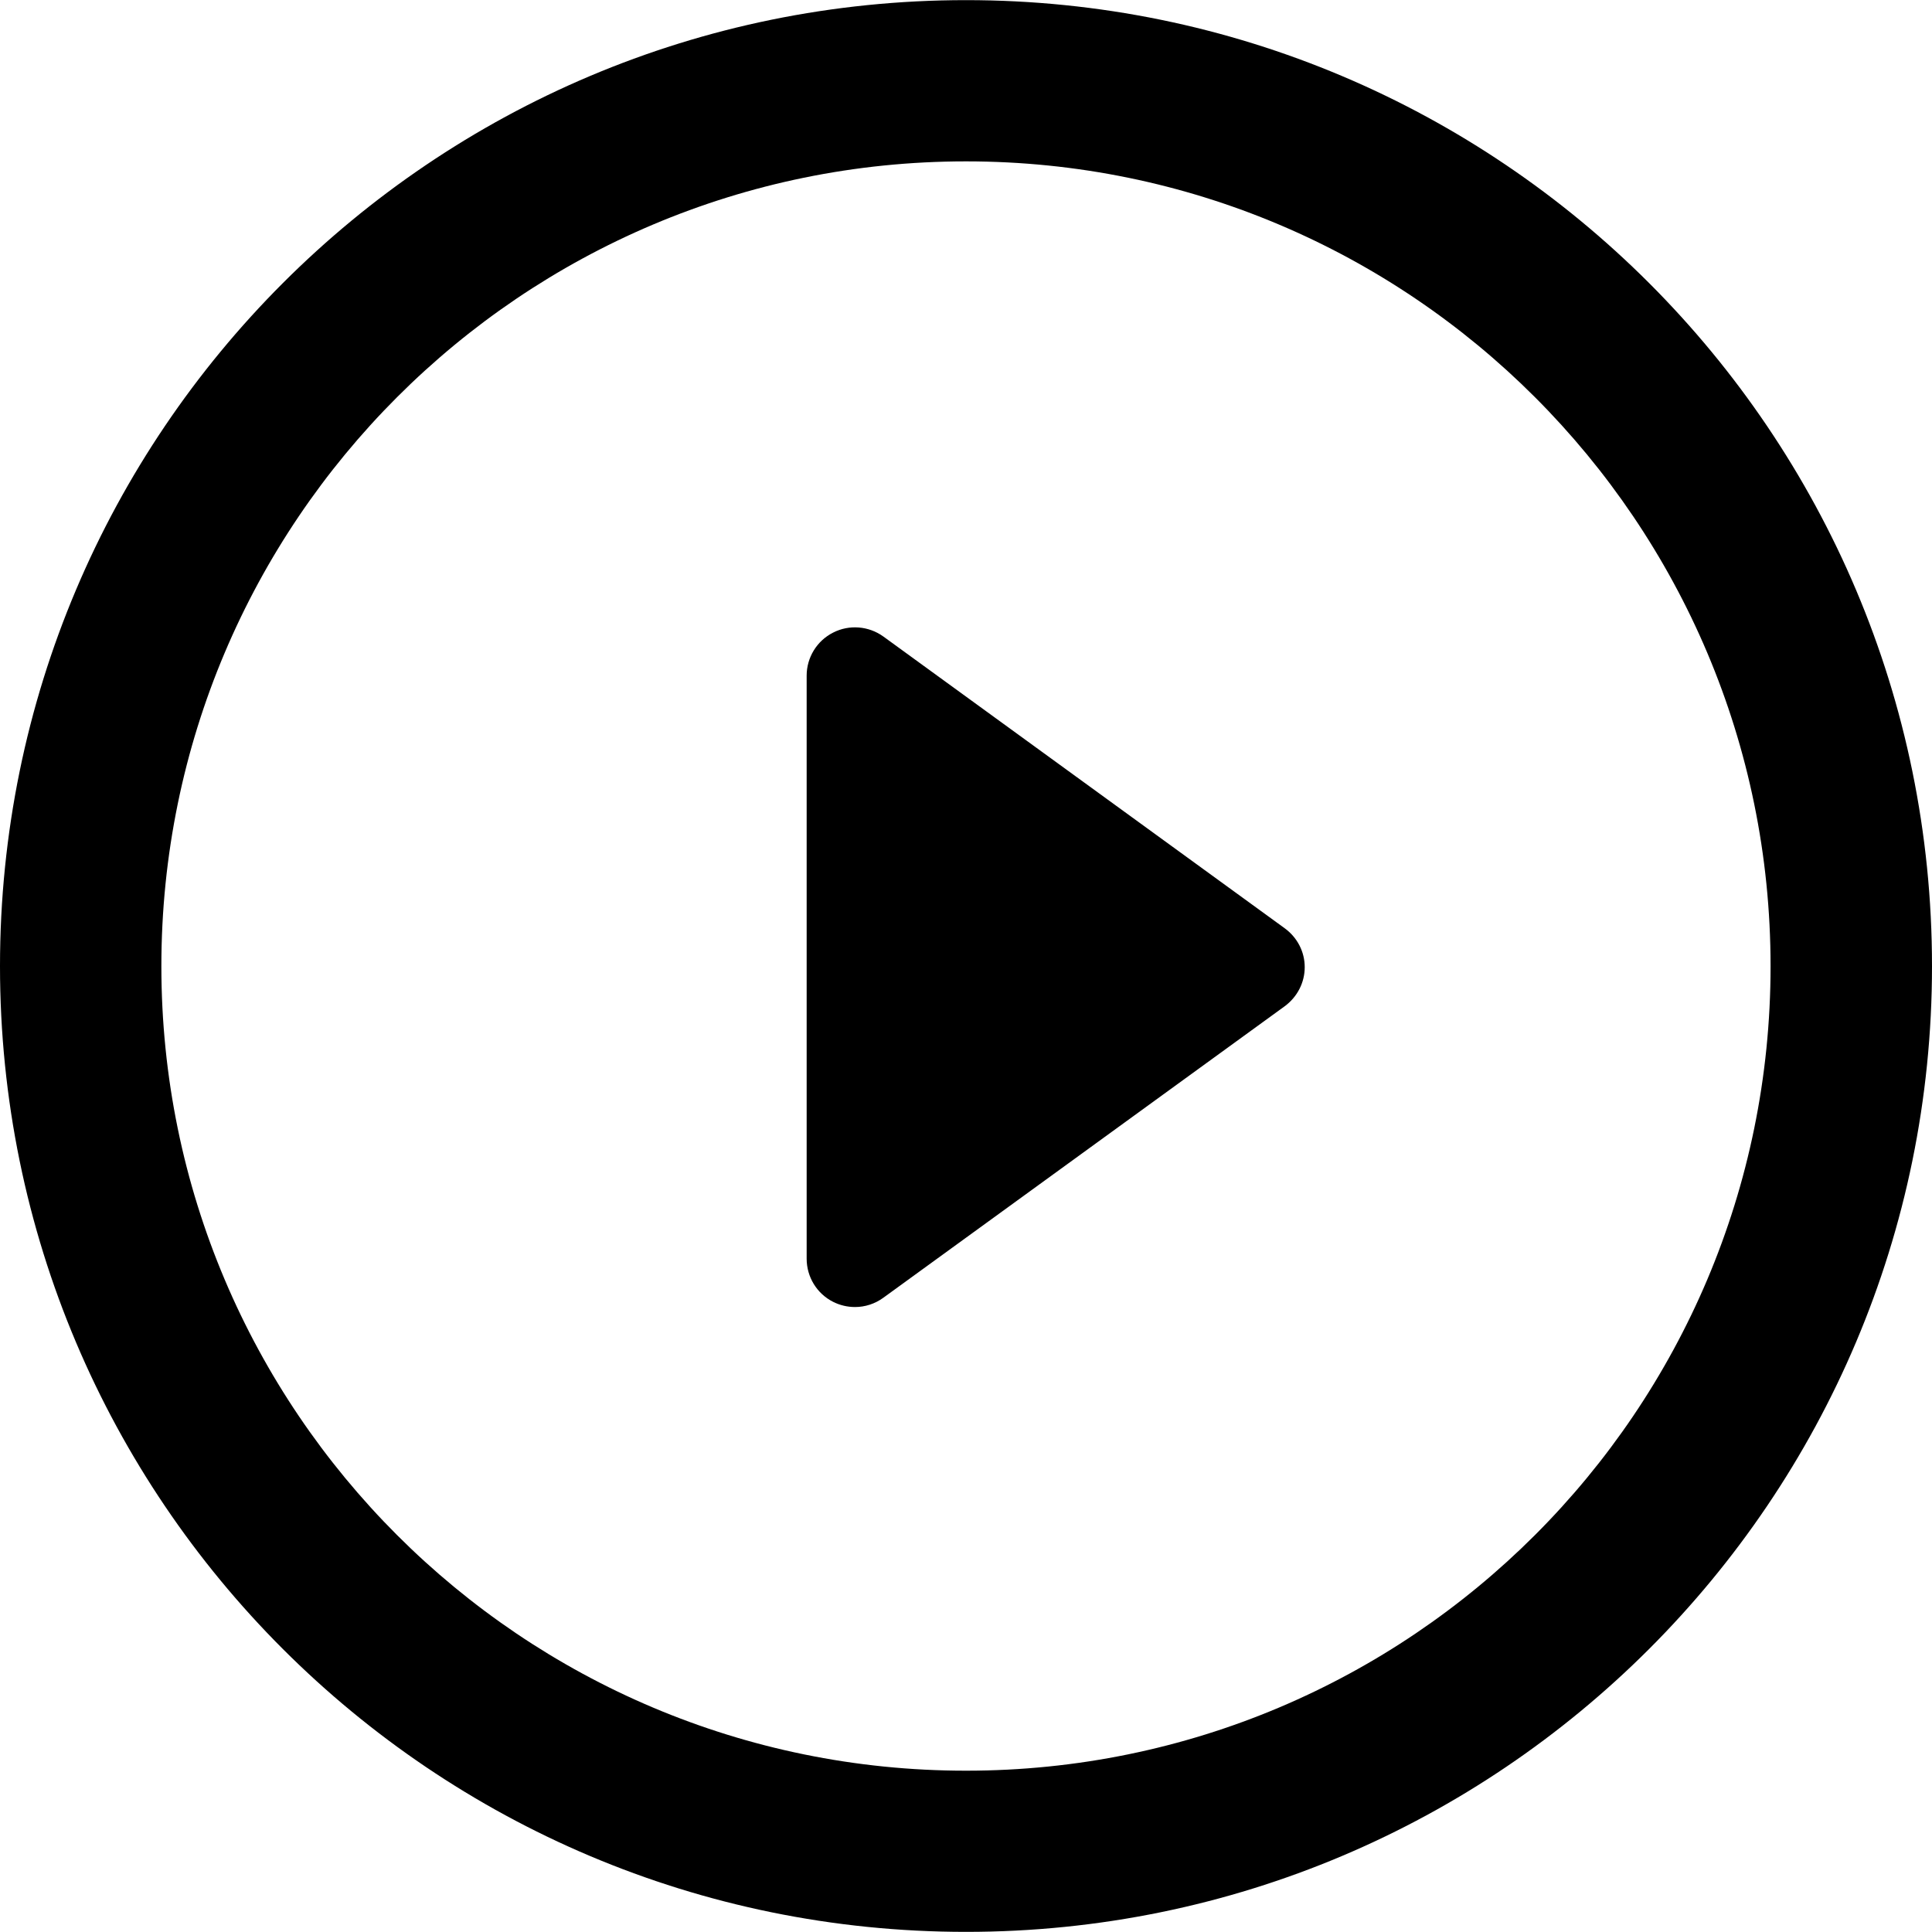
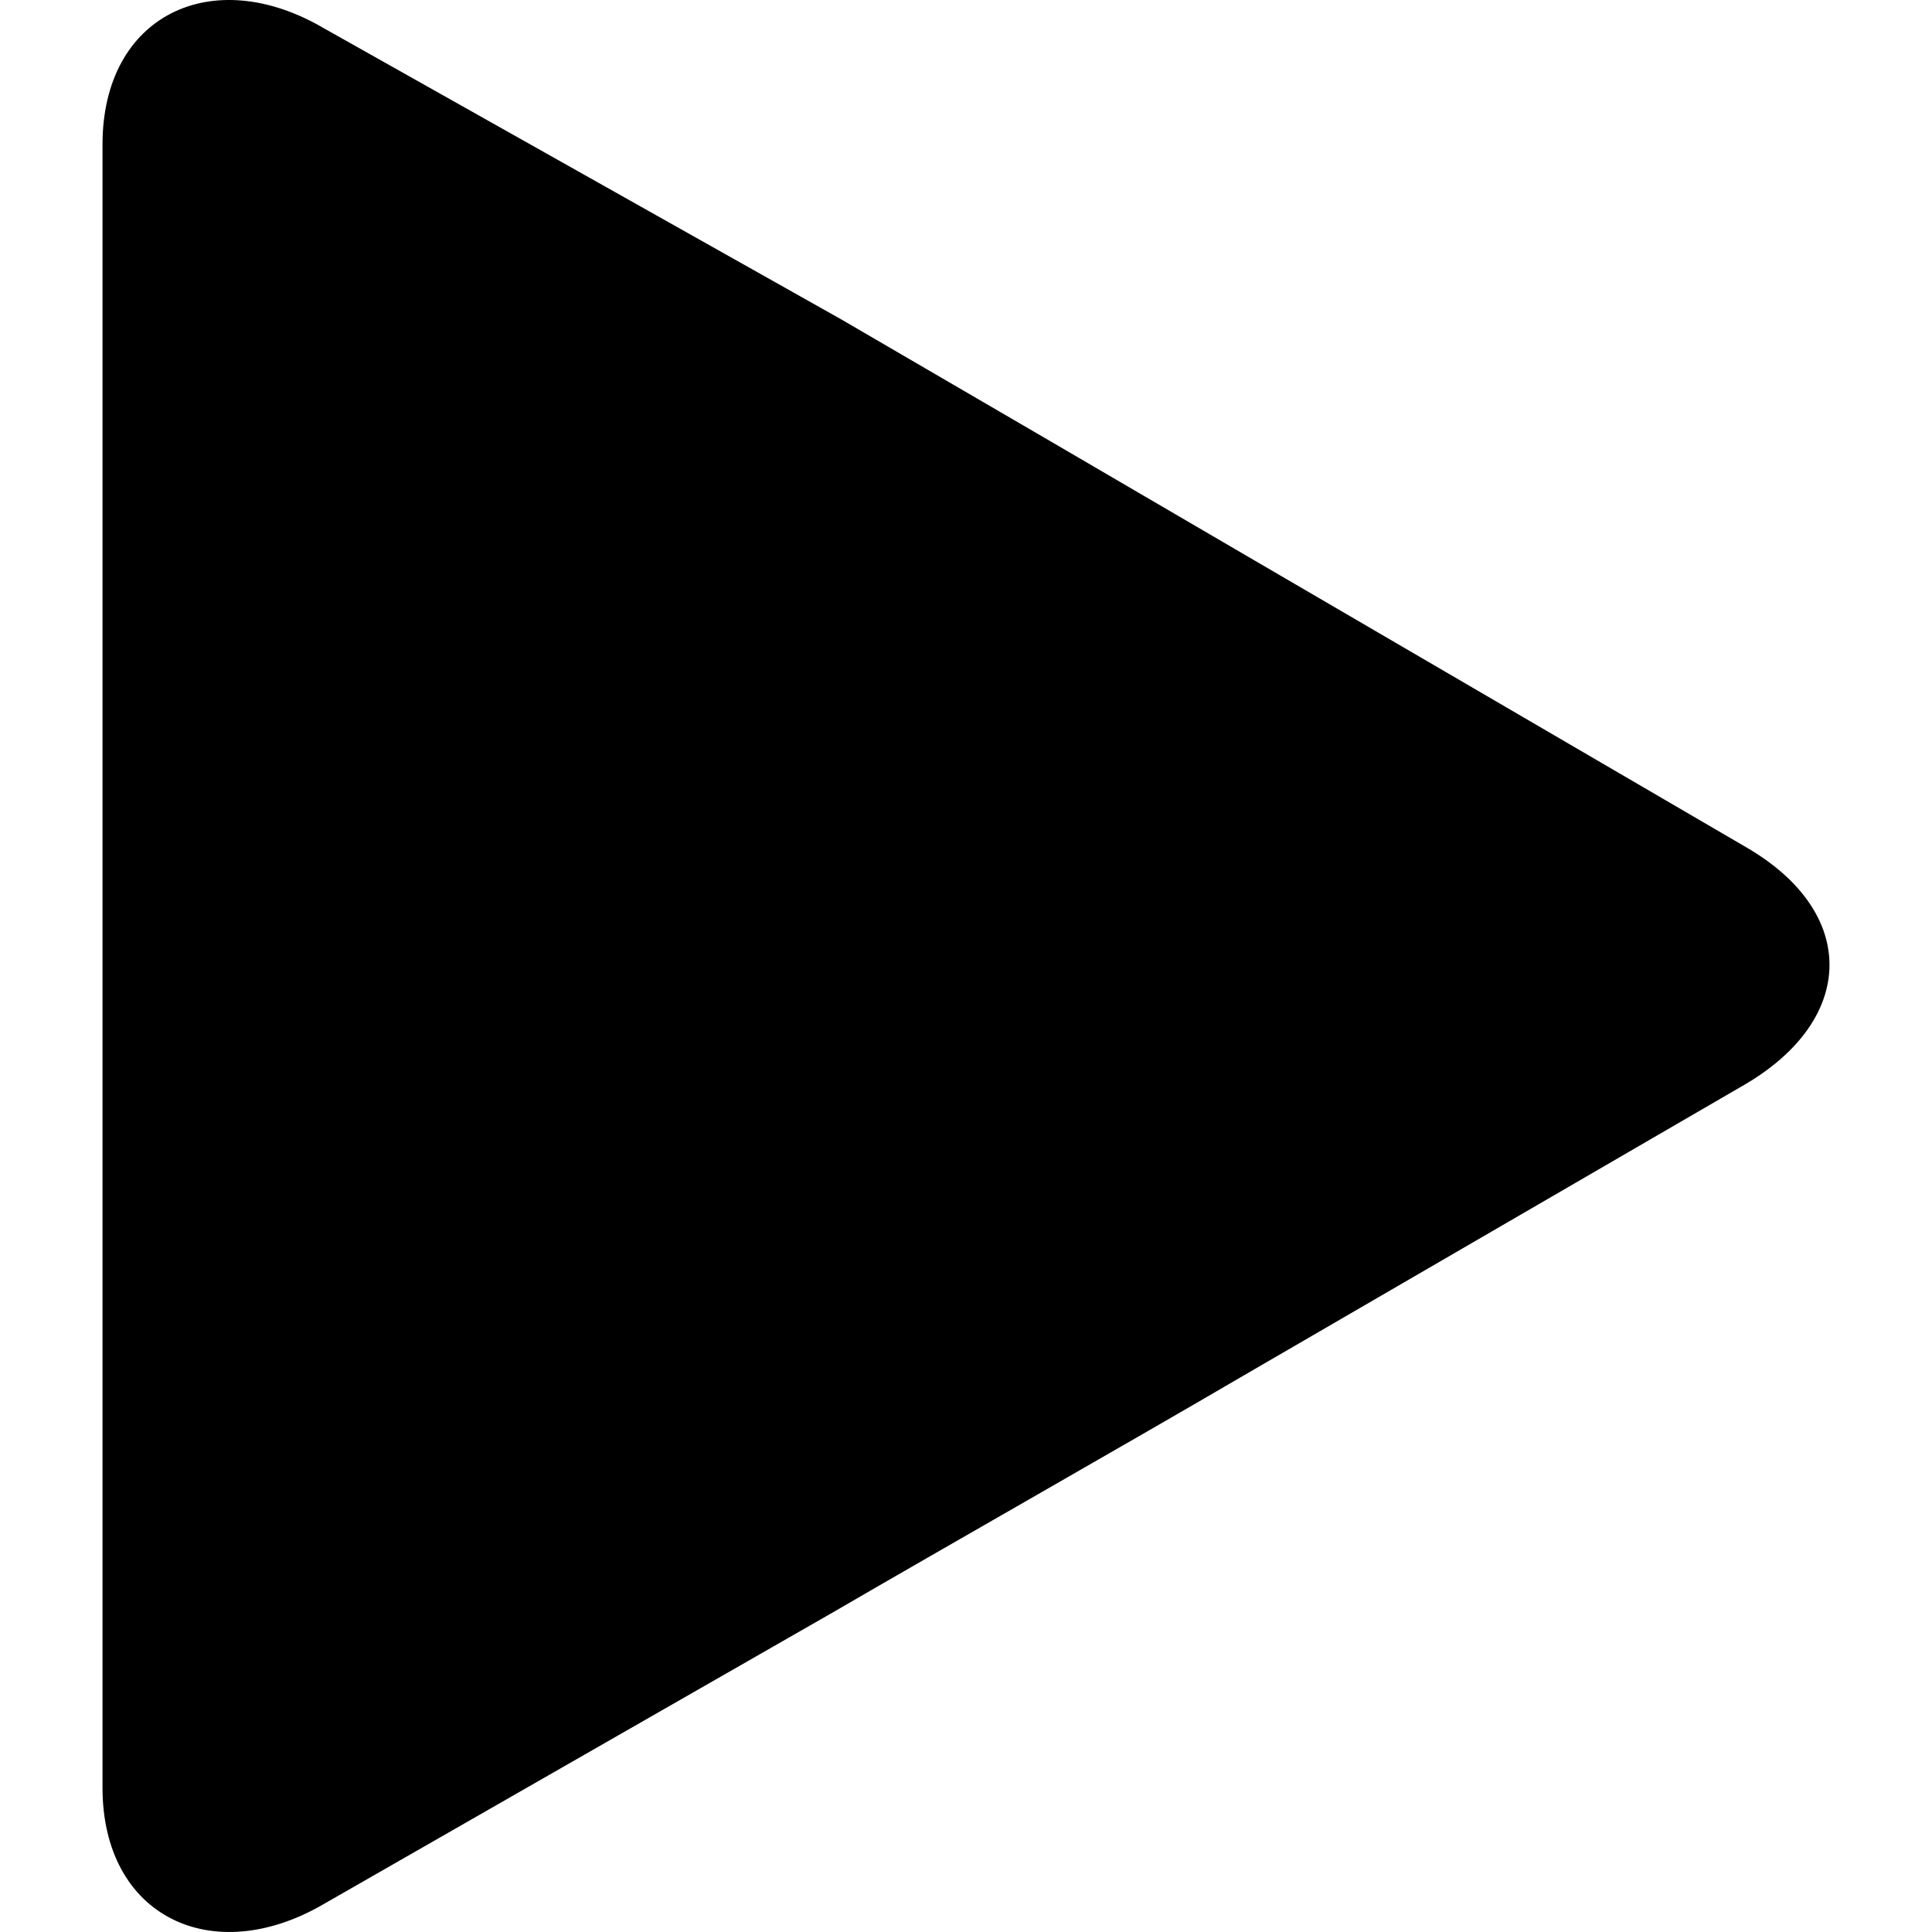
- <svg xmlns="http://www.w3.org/2000/svg" version="1.1" id="Capa_1" x="0px" y="0px" viewBox="0 0 30.051 30.051" style="enable-background:new 0 0 30.051 30.051;" xml:space="preserve">
+ <svg xmlns="http://www.w3.org/2000/svg" version="1.1" id="Capa_1" x="0px" y="0px" viewBox="0 0 263.374 263.374" style="enable-background:new 0 0 263.374 263.374;" xml:space="preserve">
  <g>
-     <path d="M19.982,14.438l-6.24-4.536c-0.229-0.166-0.533-0.191-0.784-0.062c-0.253,0.128-0.411,0.388-0.411,0.669v9.069   c0,0.284,0.158,0.543,0.411,0.671c0.107,0.054,0.224,0.081,0.342,0.081c0.154,0,0.31-0.049,0.442-0.146l6.24-4.532   c0.197-0.145,0.312-0.369,0.312-0.607C20.295,14.803,20.177,14.58,19.982,14.438z" />
-     <path d="M15.026,0.002C6.726,0.002,0,6.728,0,15.028c0,8.297,6.726,15.021,15.026,15.021c8.298,0,15.025-6.725,15.025-15.021   C30.052,6.728,23.324,0.002,15.026,0.002z M15.026,27.542c-6.912,0-12.516-5.601-12.516-12.514c0-6.91,5.604-12.518,12.516-12.518   c6.911,0,12.514,5.607,12.514,12.518C27.541,21.941,21.937,27.542,15.026,27.542z" />
    <g>
- 	</g>
-     <g>
- 	</g>
-     <g>
- 	</g>
-     <g>
- 	</g>
-     <g>
- 	</g>
-     <g>
- 	</g>
-     <g>
- 	</g>
-     <g>
- 	</g>
-     <g>
- 	</g>
-     <g>
- 	</g>
-     <g>
- 	</g>
-     <g>
- 	</g>
-     <g>
- 	</g>
-     <g>
- 	</g>
-     <g>
- 	</g>
+       <path d="M238.163,115.57l-68.127-39.741c-15.201-8.899-40.064-23.393-55.296-32.256L44.115,3.831    C28.919-5.067,13.974,2.07,13.974,19.698v224c0,17.567,14.945,24.735,30.147,15.872l69.376-39.741    c15.232-8.863,40.735-23.357,55.936-32.256l68.449-39.741C253.047,138.933,253.334,124.433,238.163,115.57z" />
+     </g>
  </g>
  <g>
</g>
  <g>
</g>
  <g>
</g>
  <g>
</g>
  <g>
</g>
  <g>
</g>
  <g>
</g>
  <g>
</g>
  <g>
</g>
  <g>
</g>
  <g>
</g>
  <g>
</g>
  <g>
</g>
  <g>
</g>
  <g>
</g>
</svg>
